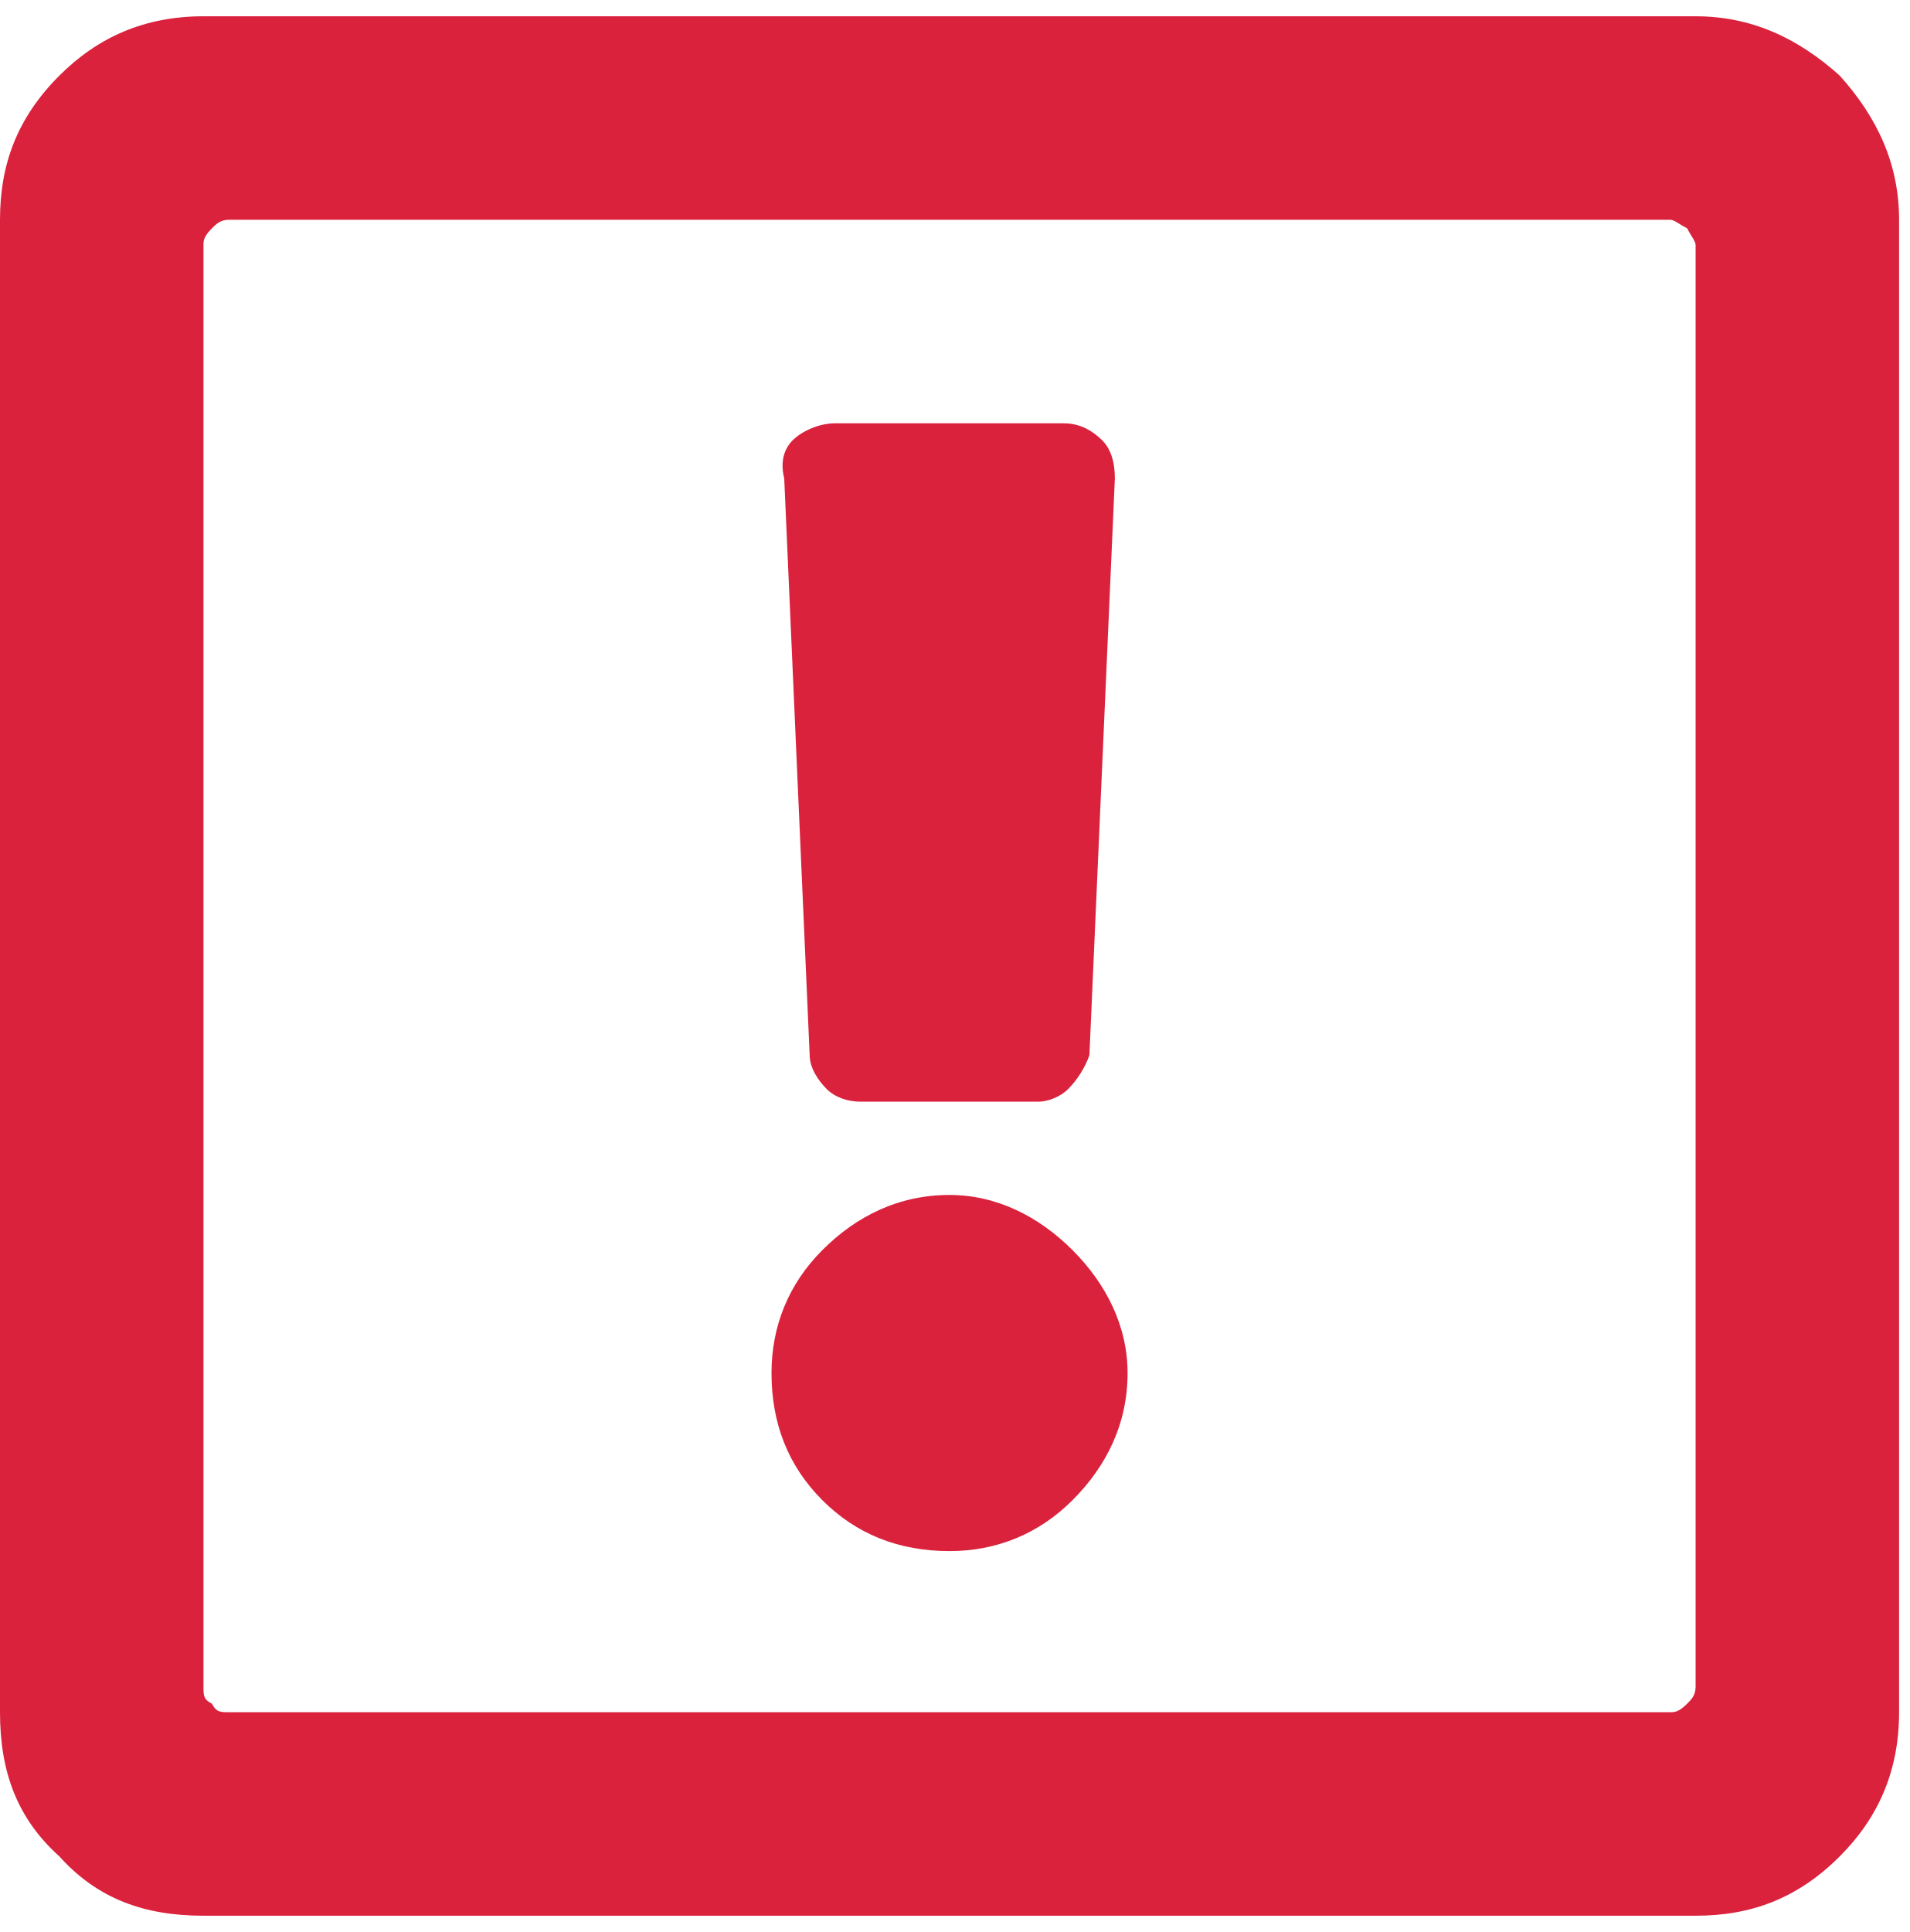
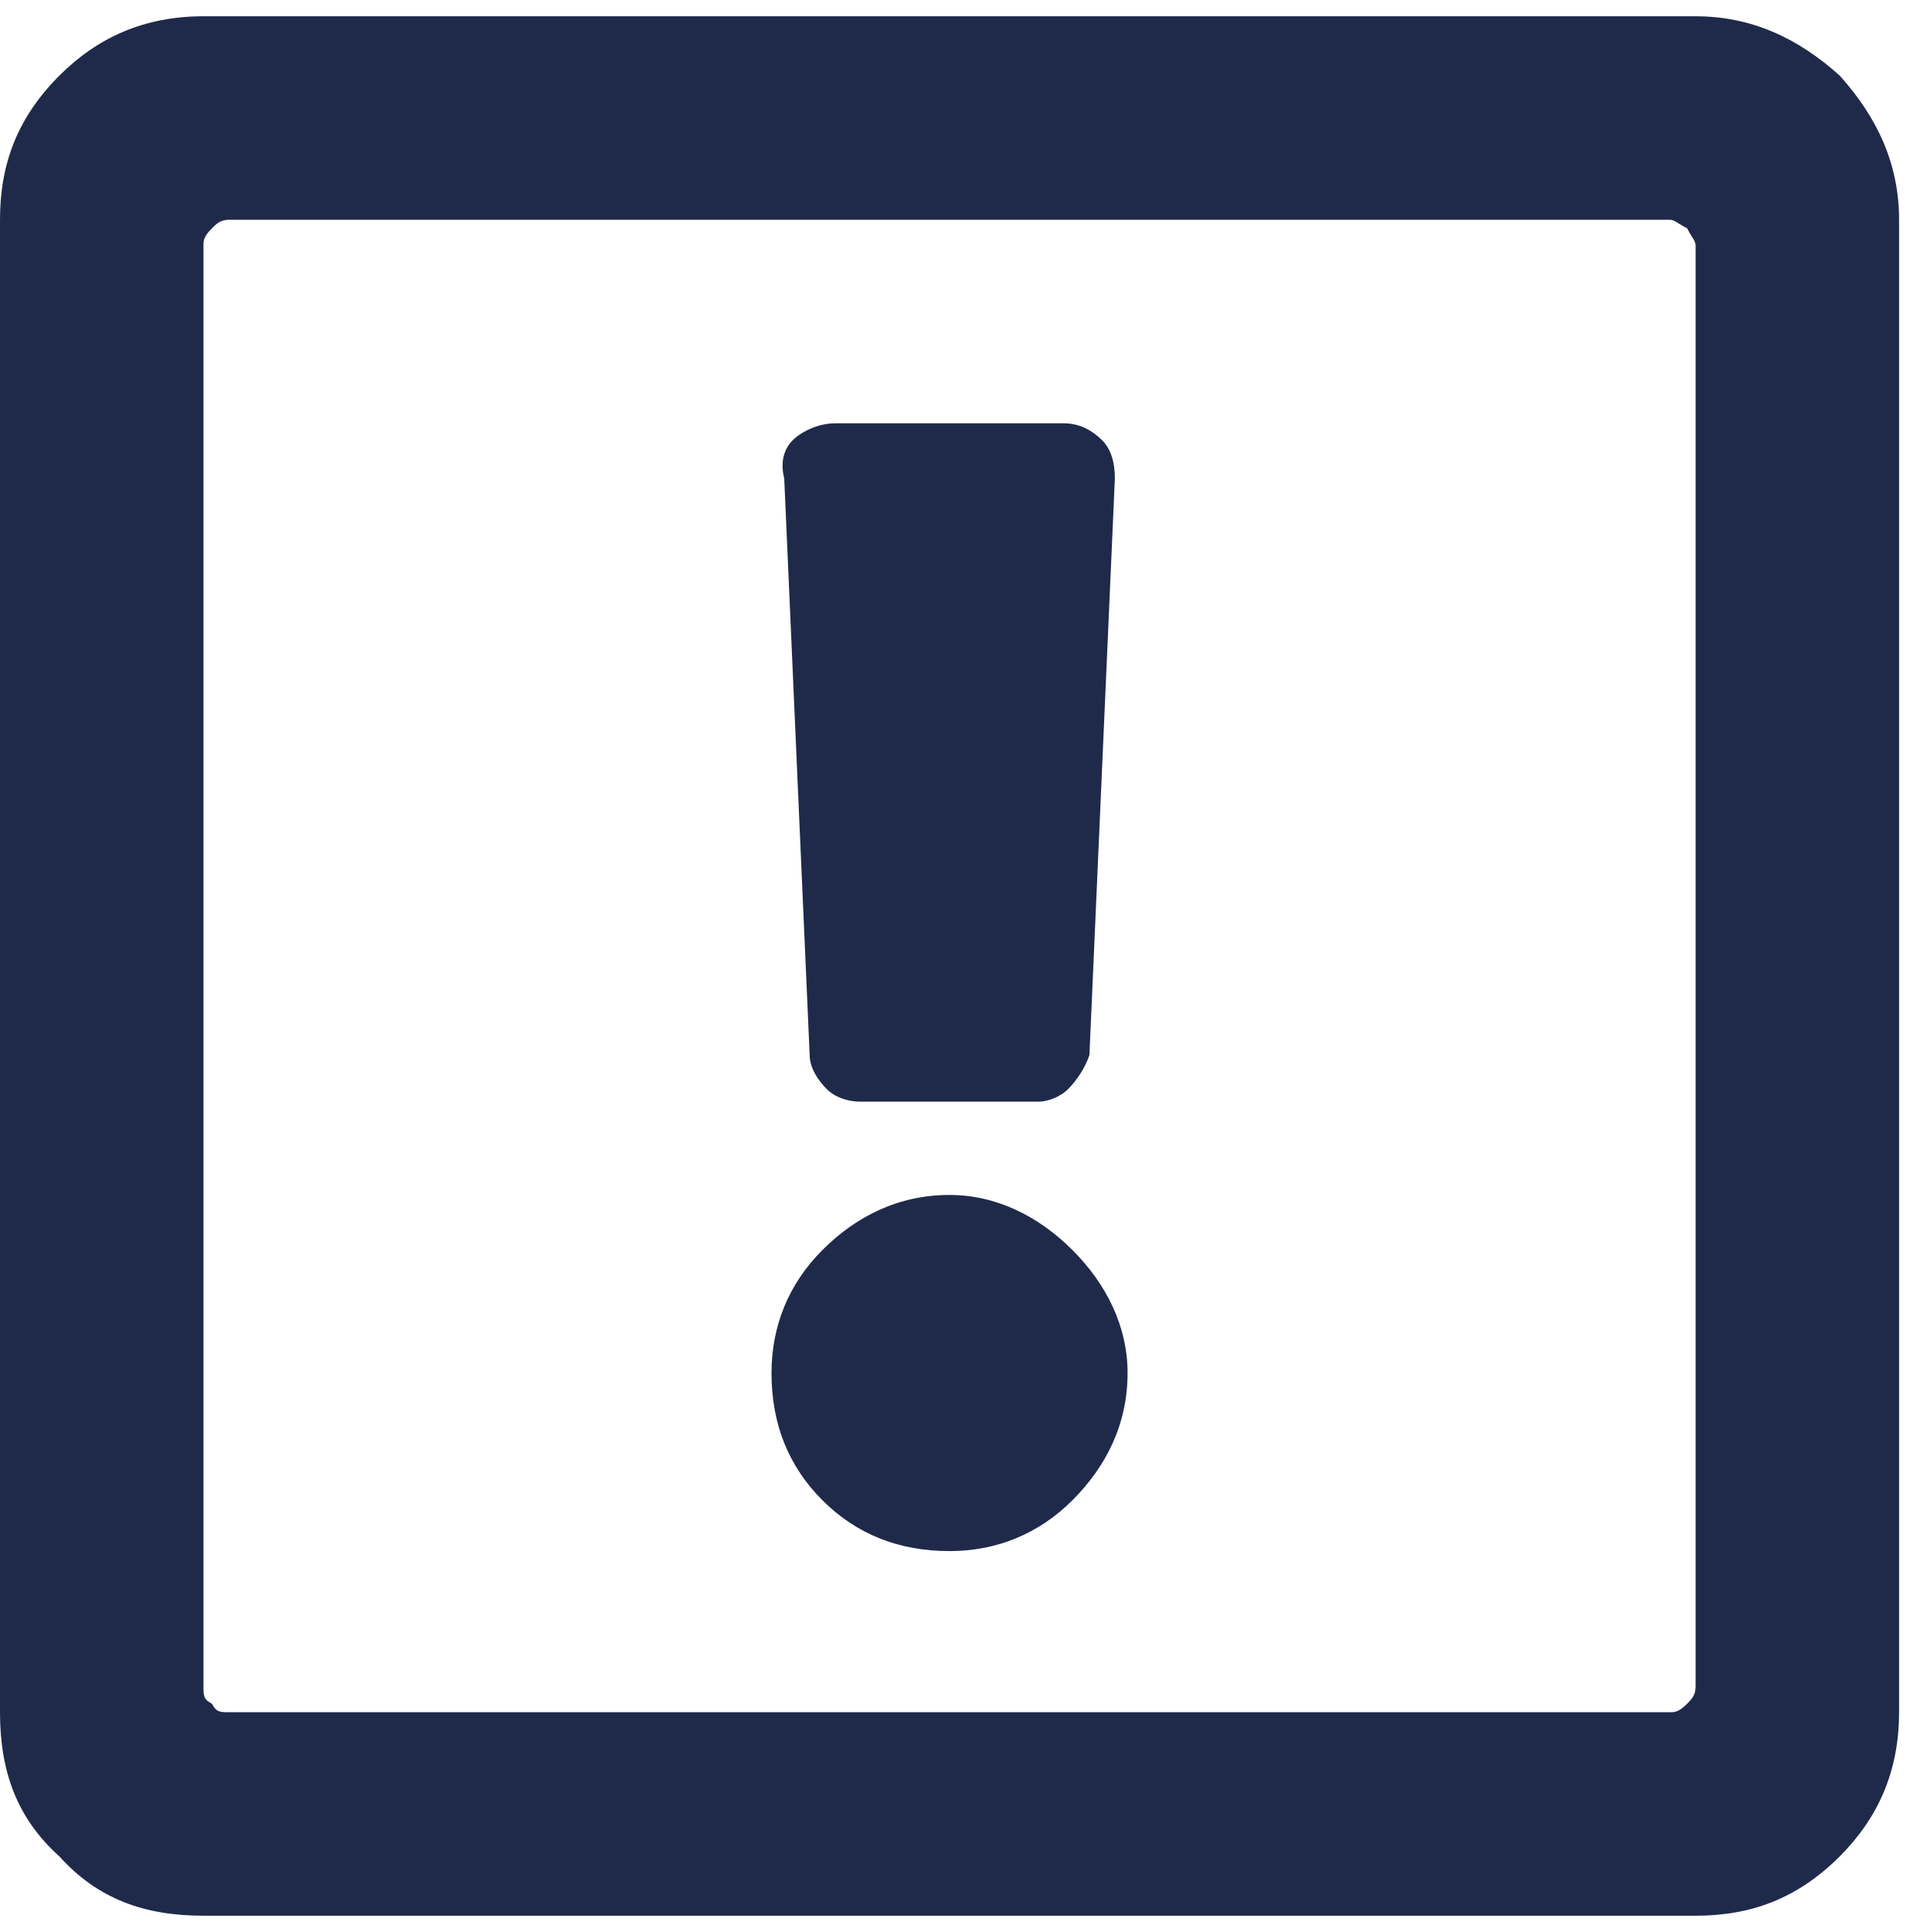
<svg xmlns="http://www.w3.org/2000/svg" width="88" height="89" viewBox="0 0 88 89" fill="none">
-   <path d="M87.5 10.125C87.5 7.586 86.523 5.438 84.766 3.484C82.812 1.727 80.664 0.75 78.125 0.75H9.375C6.641 0.75 4.492 1.727 2.734 3.484C0.781 5.438 0 7.586 0 10.125V78.875C0 81.609 0.781 83.758 2.734 85.516C4.492 87.469 6.641 88.25 9.375 88.25H78.125C80.664 88.25 82.812 87.469 84.766 85.516C86.523 83.758 87.5 81.609 87.5 78.875V10.125ZM78.125 77.703C78.125 78.094 77.93 78.289 77.734 78.484C77.344 78.875 77.148 78.875 76.953 78.875H10.547C10.156 78.875 9.961 78.875 9.766 78.484C9.375 78.289 9.375 78.094 9.375 77.703V11.297C9.375 11.102 9.375 10.906 9.766 10.516C9.961 10.32 10.156 10.125 10.547 10.125H76.953C77.148 10.125 77.344 10.32 77.734 10.516C77.93 10.906 78.125 11.102 78.125 11.297V77.703ZM51.953 63.25C51.953 61.102 50.977 59.148 49.414 57.586C47.852 56.023 45.898 55.047 43.75 55.047C41.406 55.047 39.453 56.023 37.891 57.586C36.328 59.148 35.547 61.102 35.547 63.25C35.547 65.594 36.328 67.547 37.891 69.109C39.453 70.672 41.406 71.453 43.75 71.453C45.898 71.453 47.852 70.672 49.414 69.109C50.977 67.547 51.953 65.594 51.953 63.25ZM36.133 22.039C35.938 21.258 36.133 20.672 36.523 20.281C36.914 19.891 37.695 19.5 38.477 19.5H49.023C49.805 19.5 50.391 19.891 50.781 20.281C51.172 20.672 51.367 21.258 51.367 22.039L50.195 48.602C50 49.188 49.609 49.773 49.219 50.164C48.828 50.555 48.242 50.75 47.852 50.75H39.648C39.062 50.75 38.477 50.555 38.086 50.164C37.695 49.773 37.305 49.188 37.305 48.602L36.133 22.039Z" fill="#DA223D" />
+   <path d="M87.5 10.125C87.5 7.586 86.523 5.438 84.766 3.484C82.812 1.727 80.664 0.75 78.125 0.75H9.375C6.641 0.75 4.492 1.727 2.734 3.484C0.781 5.438 0 7.586 0 10.125V78.875C0 81.609 0.781 83.758 2.734 85.516C4.492 87.469 6.641 88.25 9.375 88.25H78.125C80.664 88.25 82.812 87.469 84.766 85.516C86.523 83.758 87.5 81.609 87.5 78.875V10.125ZM78.125 77.703C78.125 78.094 77.93 78.289 77.734 78.484C77.344 78.875 77.148 78.875 76.953 78.875H10.547C10.156 78.875 9.961 78.875 9.766 78.484C9.375 78.289 9.375 78.094 9.375 77.703V11.297C9.375 11.102 9.375 10.906 9.766 10.516C9.961 10.32 10.156 10.125 10.547 10.125H76.953C77.148 10.125 77.344 10.32 77.734 10.516C77.93 10.906 78.125 11.102 78.125 11.297V77.703ZM51.953 63.25C51.953 61.102 50.977 59.148 49.414 57.586C47.852 56.023 45.898 55.047 43.75 55.047C41.406 55.047 39.453 56.023 37.891 57.586C36.328 59.148 35.547 61.102 35.547 63.25C35.547 65.594 36.328 67.547 37.891 69.109C39.453 70.672 41.406 71.453 43.75 71.453C45.898 71.453 47.852 70.672 49.414 69.109C50.977 67.547 51.953 65.594 51.953 63.25ZM36.133 22.039C35.938 21.258 36.133 20.672 36.523 20.281C36.914 19.891 37.695 19.5 38.477 19.5H49.023C49.805 19.5 50.391 19.891 50.781 20.281C51.172 20.672 51.367 21.258 51.367 22.039L50.195 48.602C50 49.188 49.609 49.773 49.219 50.164C48.828 50.555 48.242 50.75 47.852 50.75H39.648C39.062 50.75 38.477 50.555 38.086 50.164C37.695 49.773 37.305 49.188 37.305 48.602L36.133 22.039Z" fill="#1F2A4B" />
</svg>
